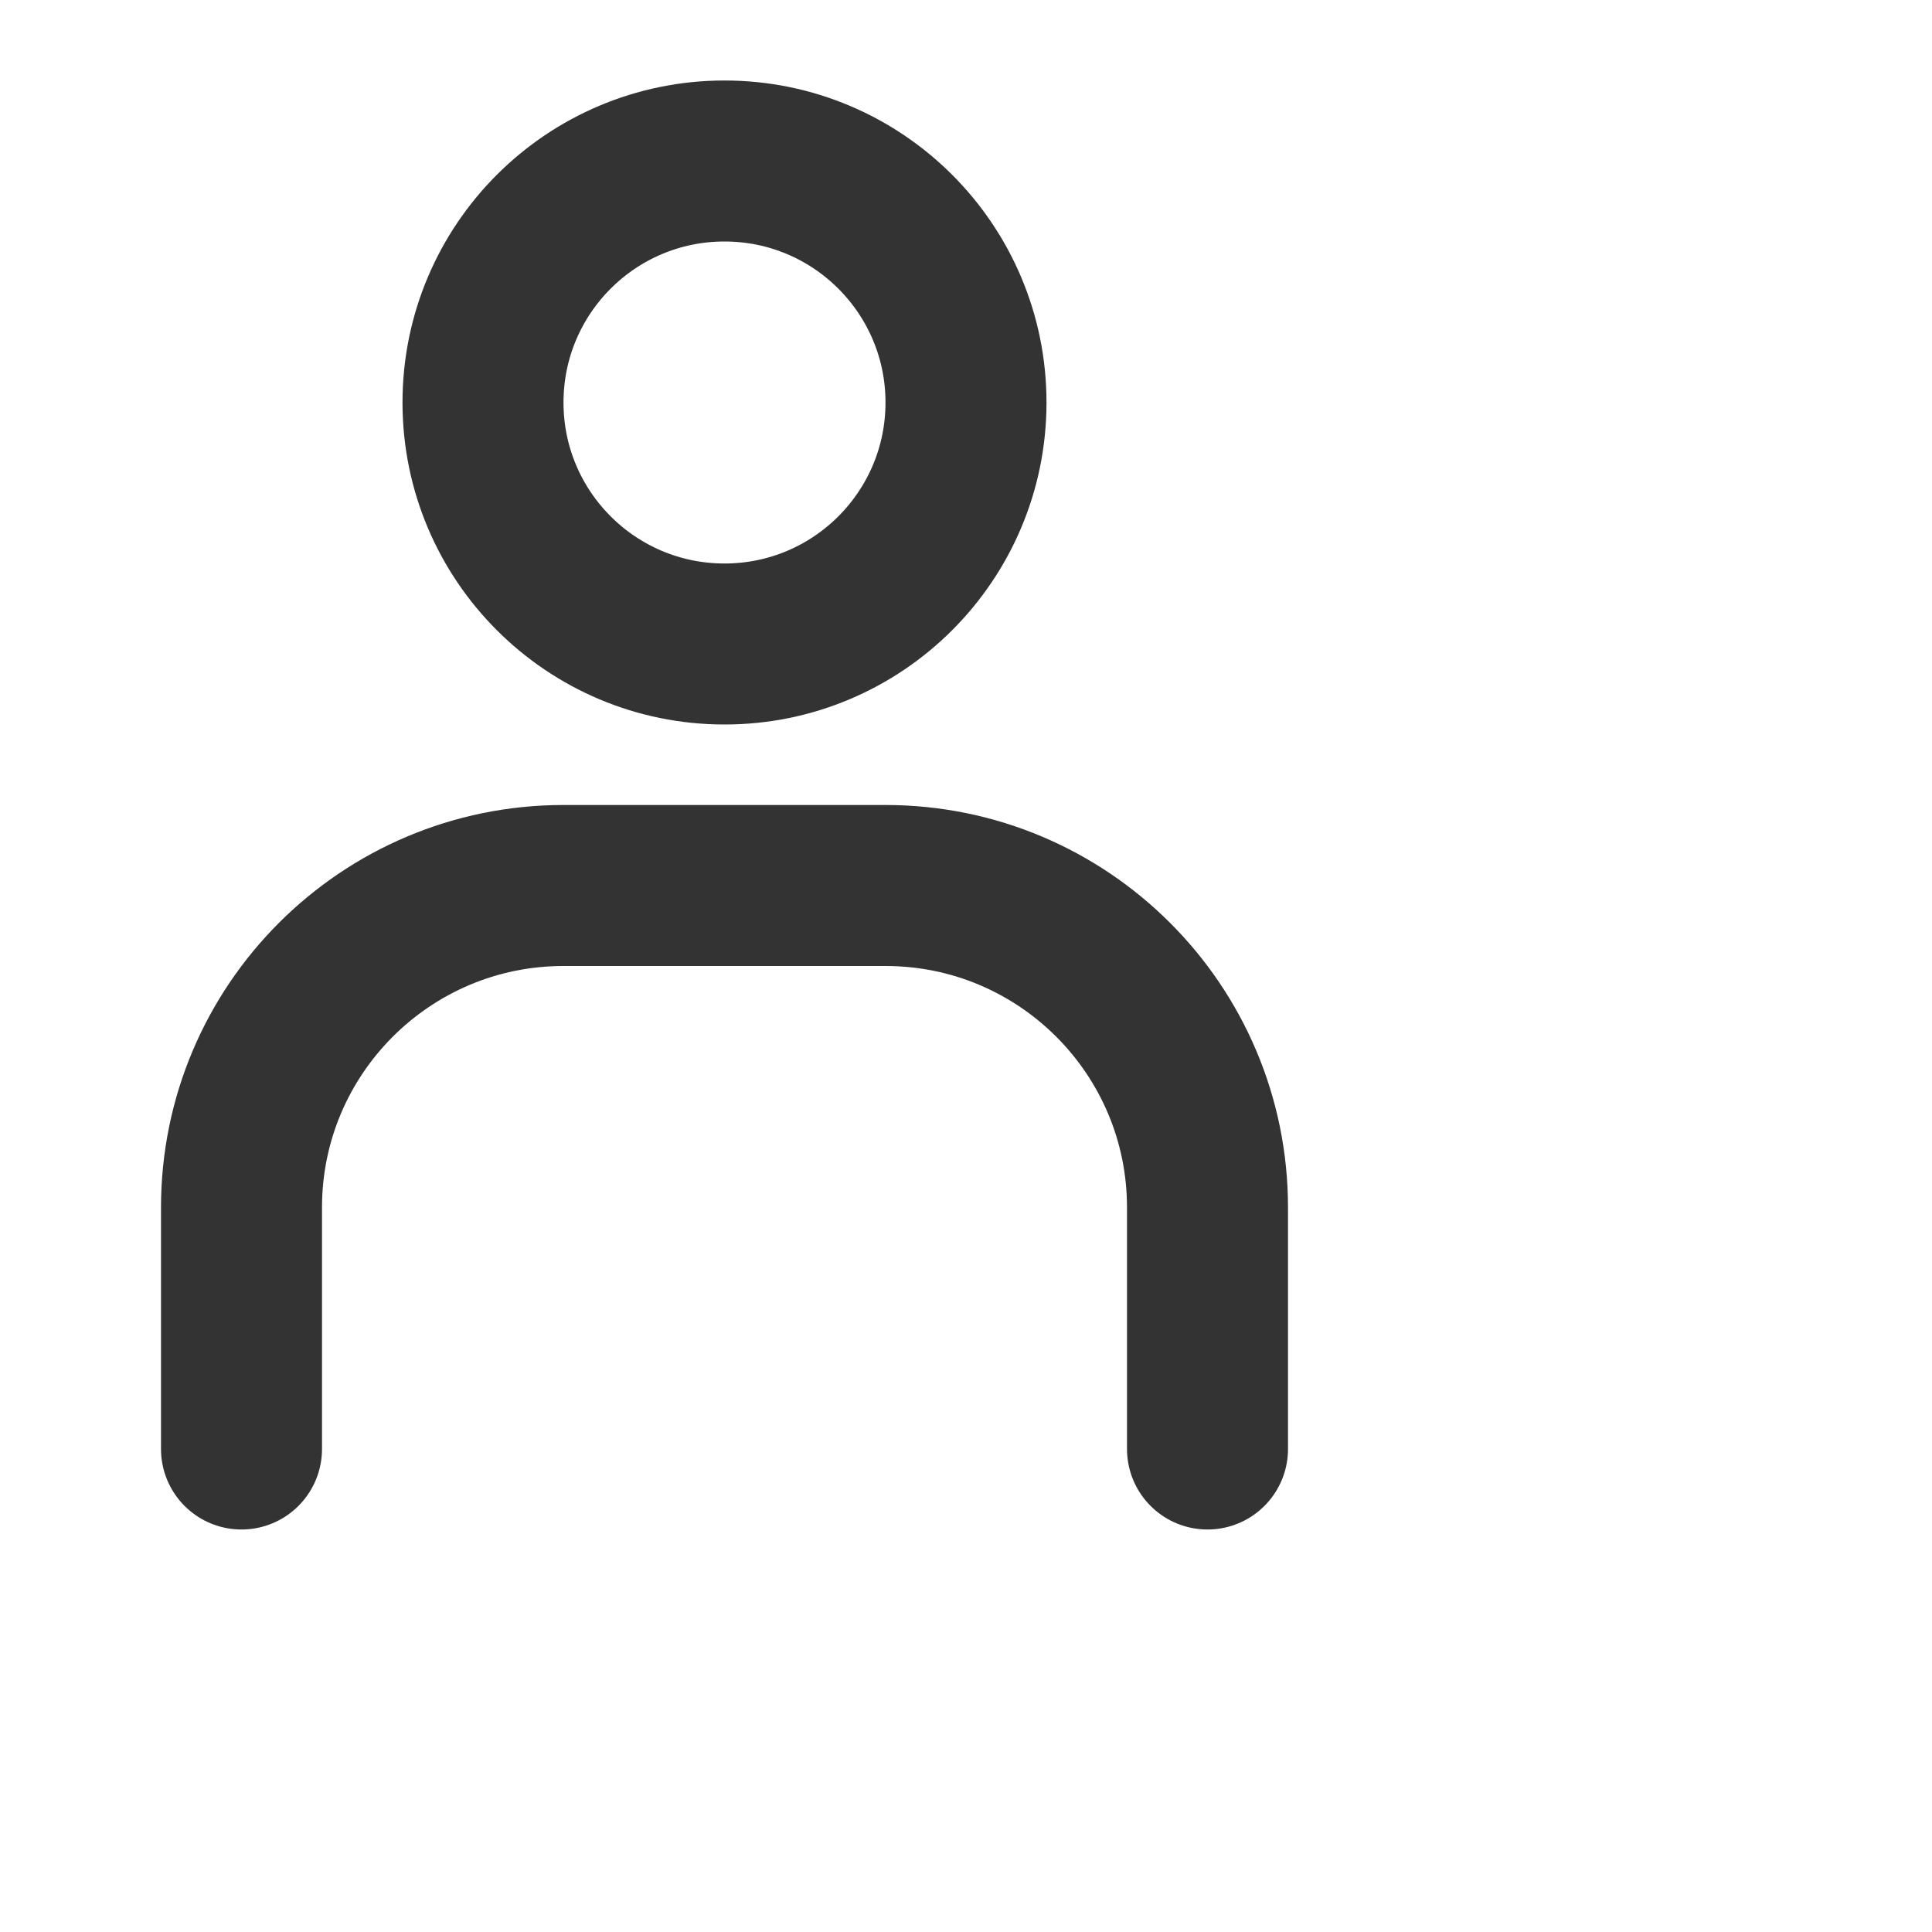
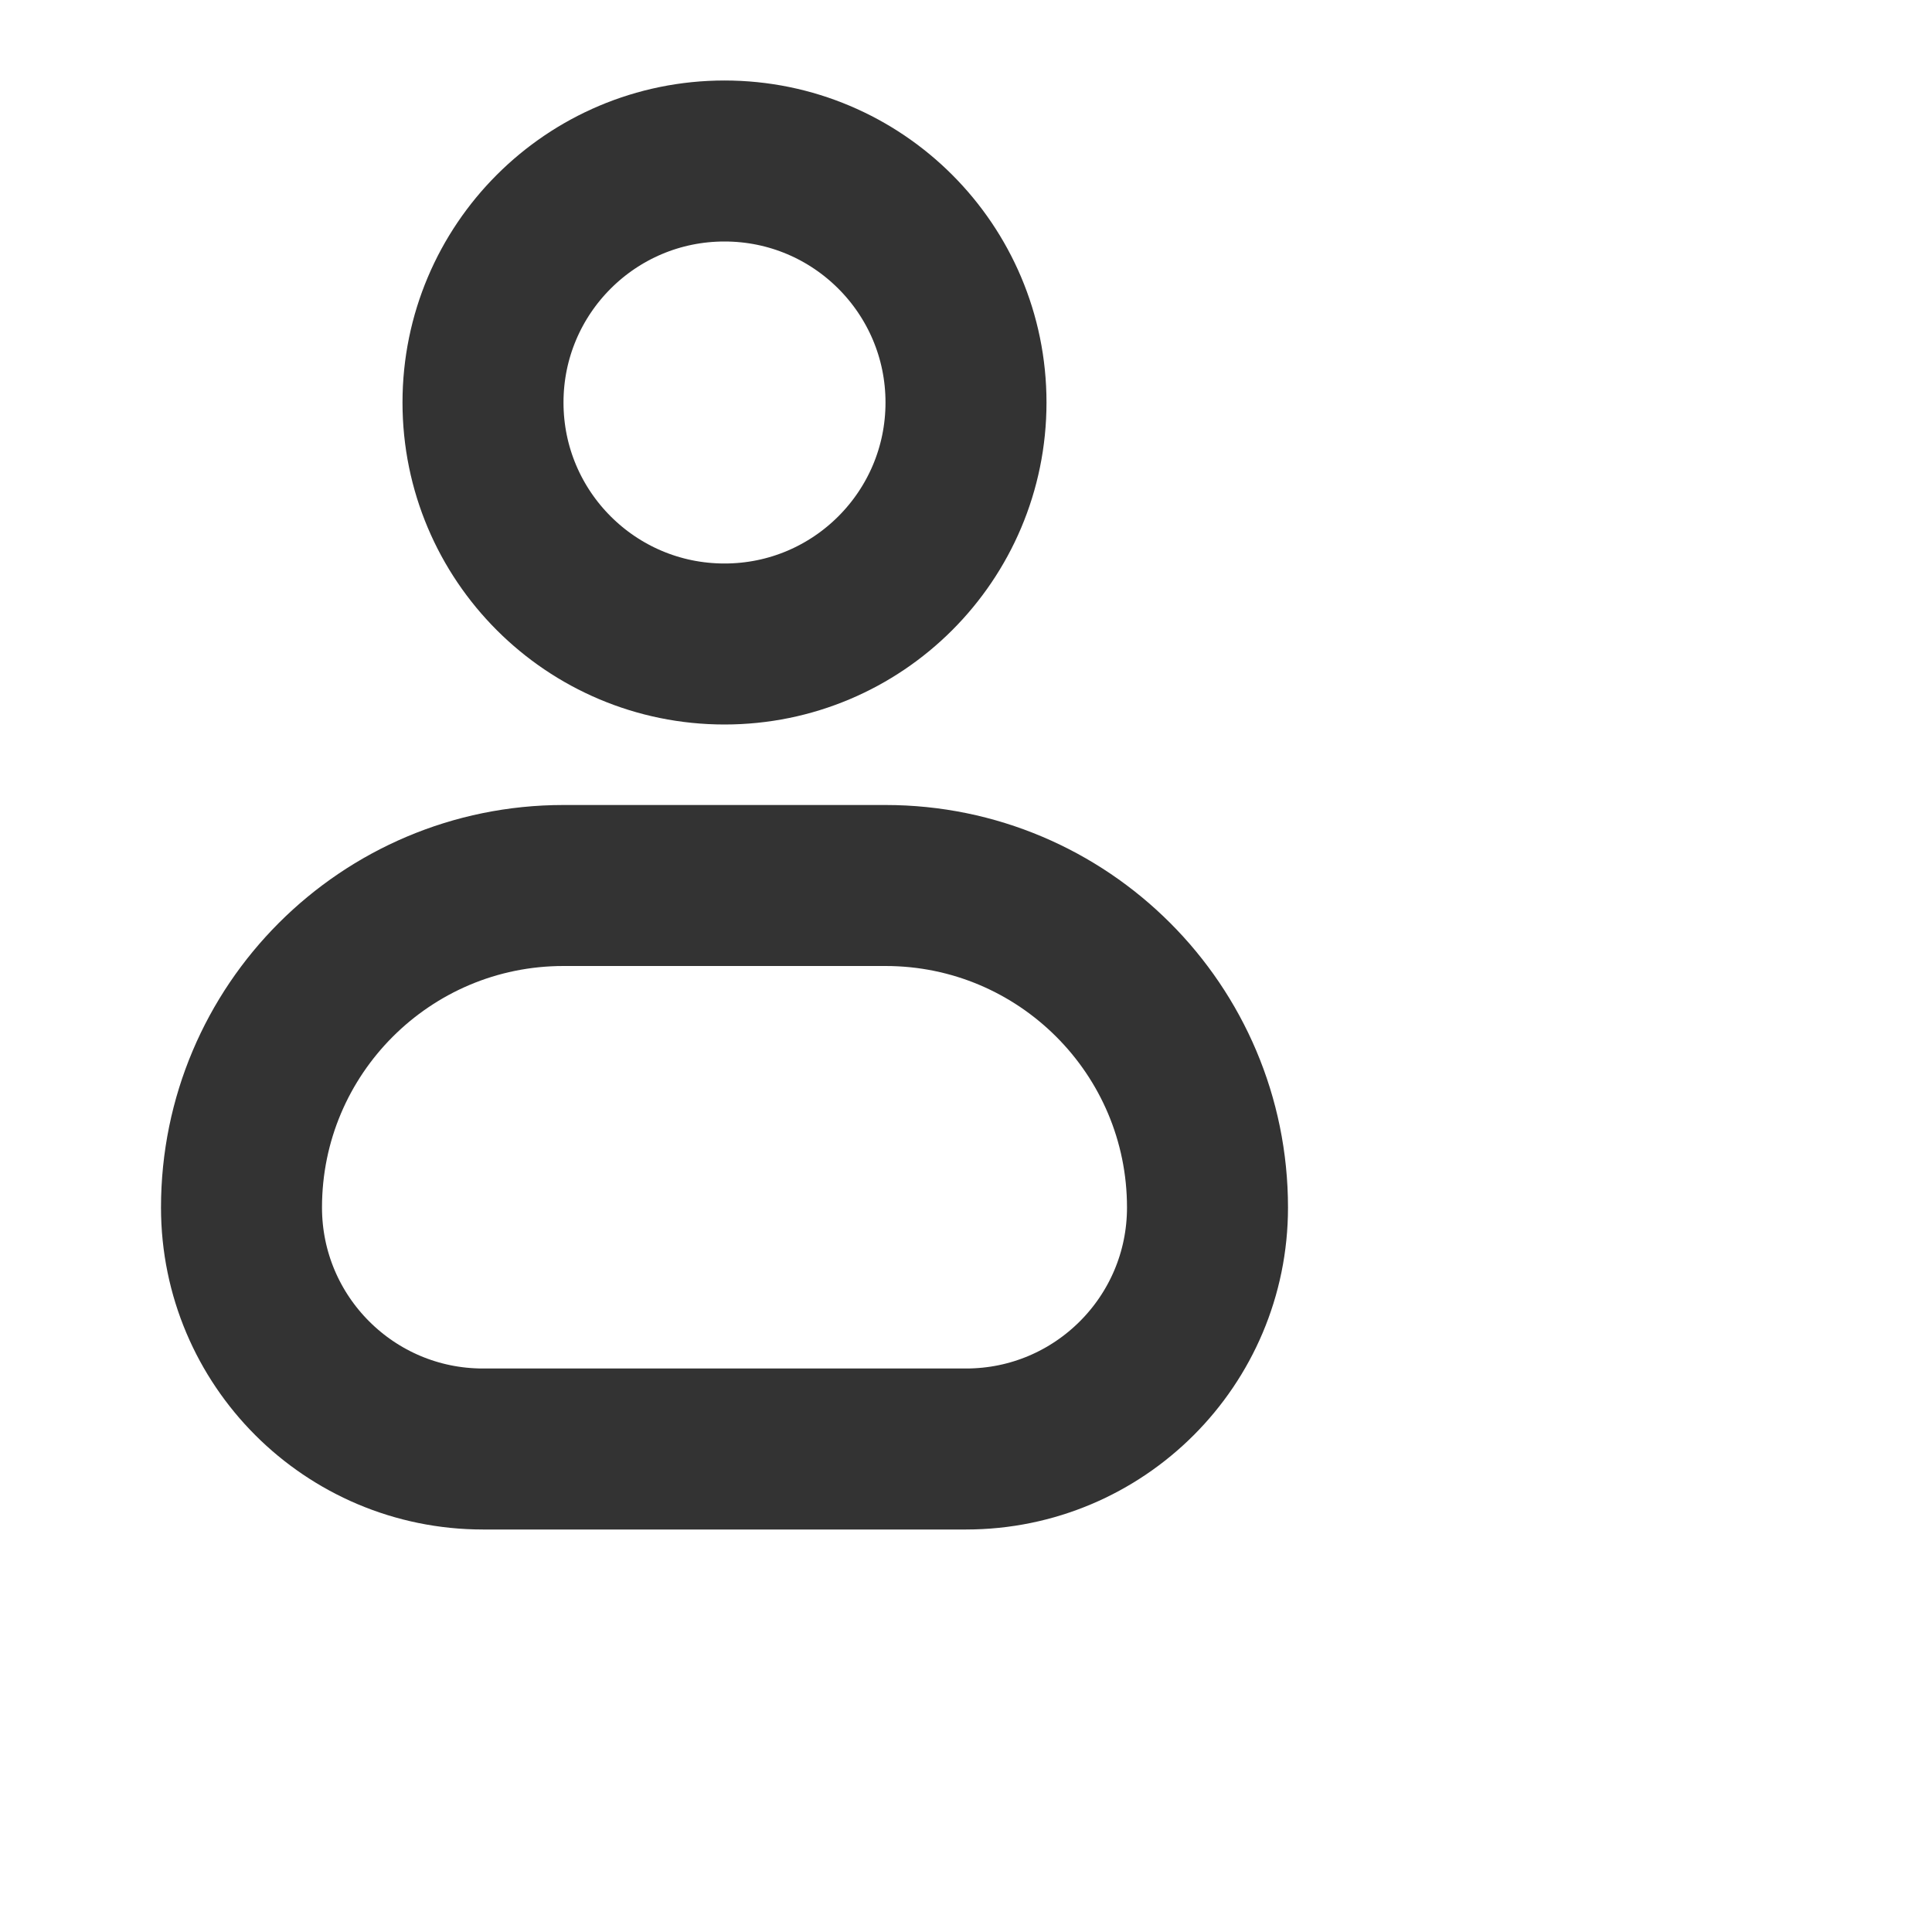
<svg xmlns="http://www.w3.org/2000/svg" width="24" height="24" viewBox="0 0 24 24" fill="none" stroke="currentColor" stroke-width="2" stroke-linecap="round" stroke-linejoin="round" class="hicon hicon-user">
  <circle cx="9" cy="5" r="3" stroke="#333333" stroke-width="2" stroke-linecap="round" stroke-linejoin="round" />
-   <path d="M3 18V15C3 12.791 4.791 11 7 11H11C13.209 11 15 12.791 15 15V18" stroke="#333333" stroke-width="2" stroke-linecap="round" stroke-linejoin="round" />
+   <path d="M11 11H7C4.791 11 3 12.791 3 15C3 16.657 4.343 18 6 18H12C13.657 18 15 16.657 15 15C15 12.791 13.209 11 11 11Z" stroke="#333333" stroke-width="2" stroke-linecap="round" stroke-linejoin="round" />
</svg>
